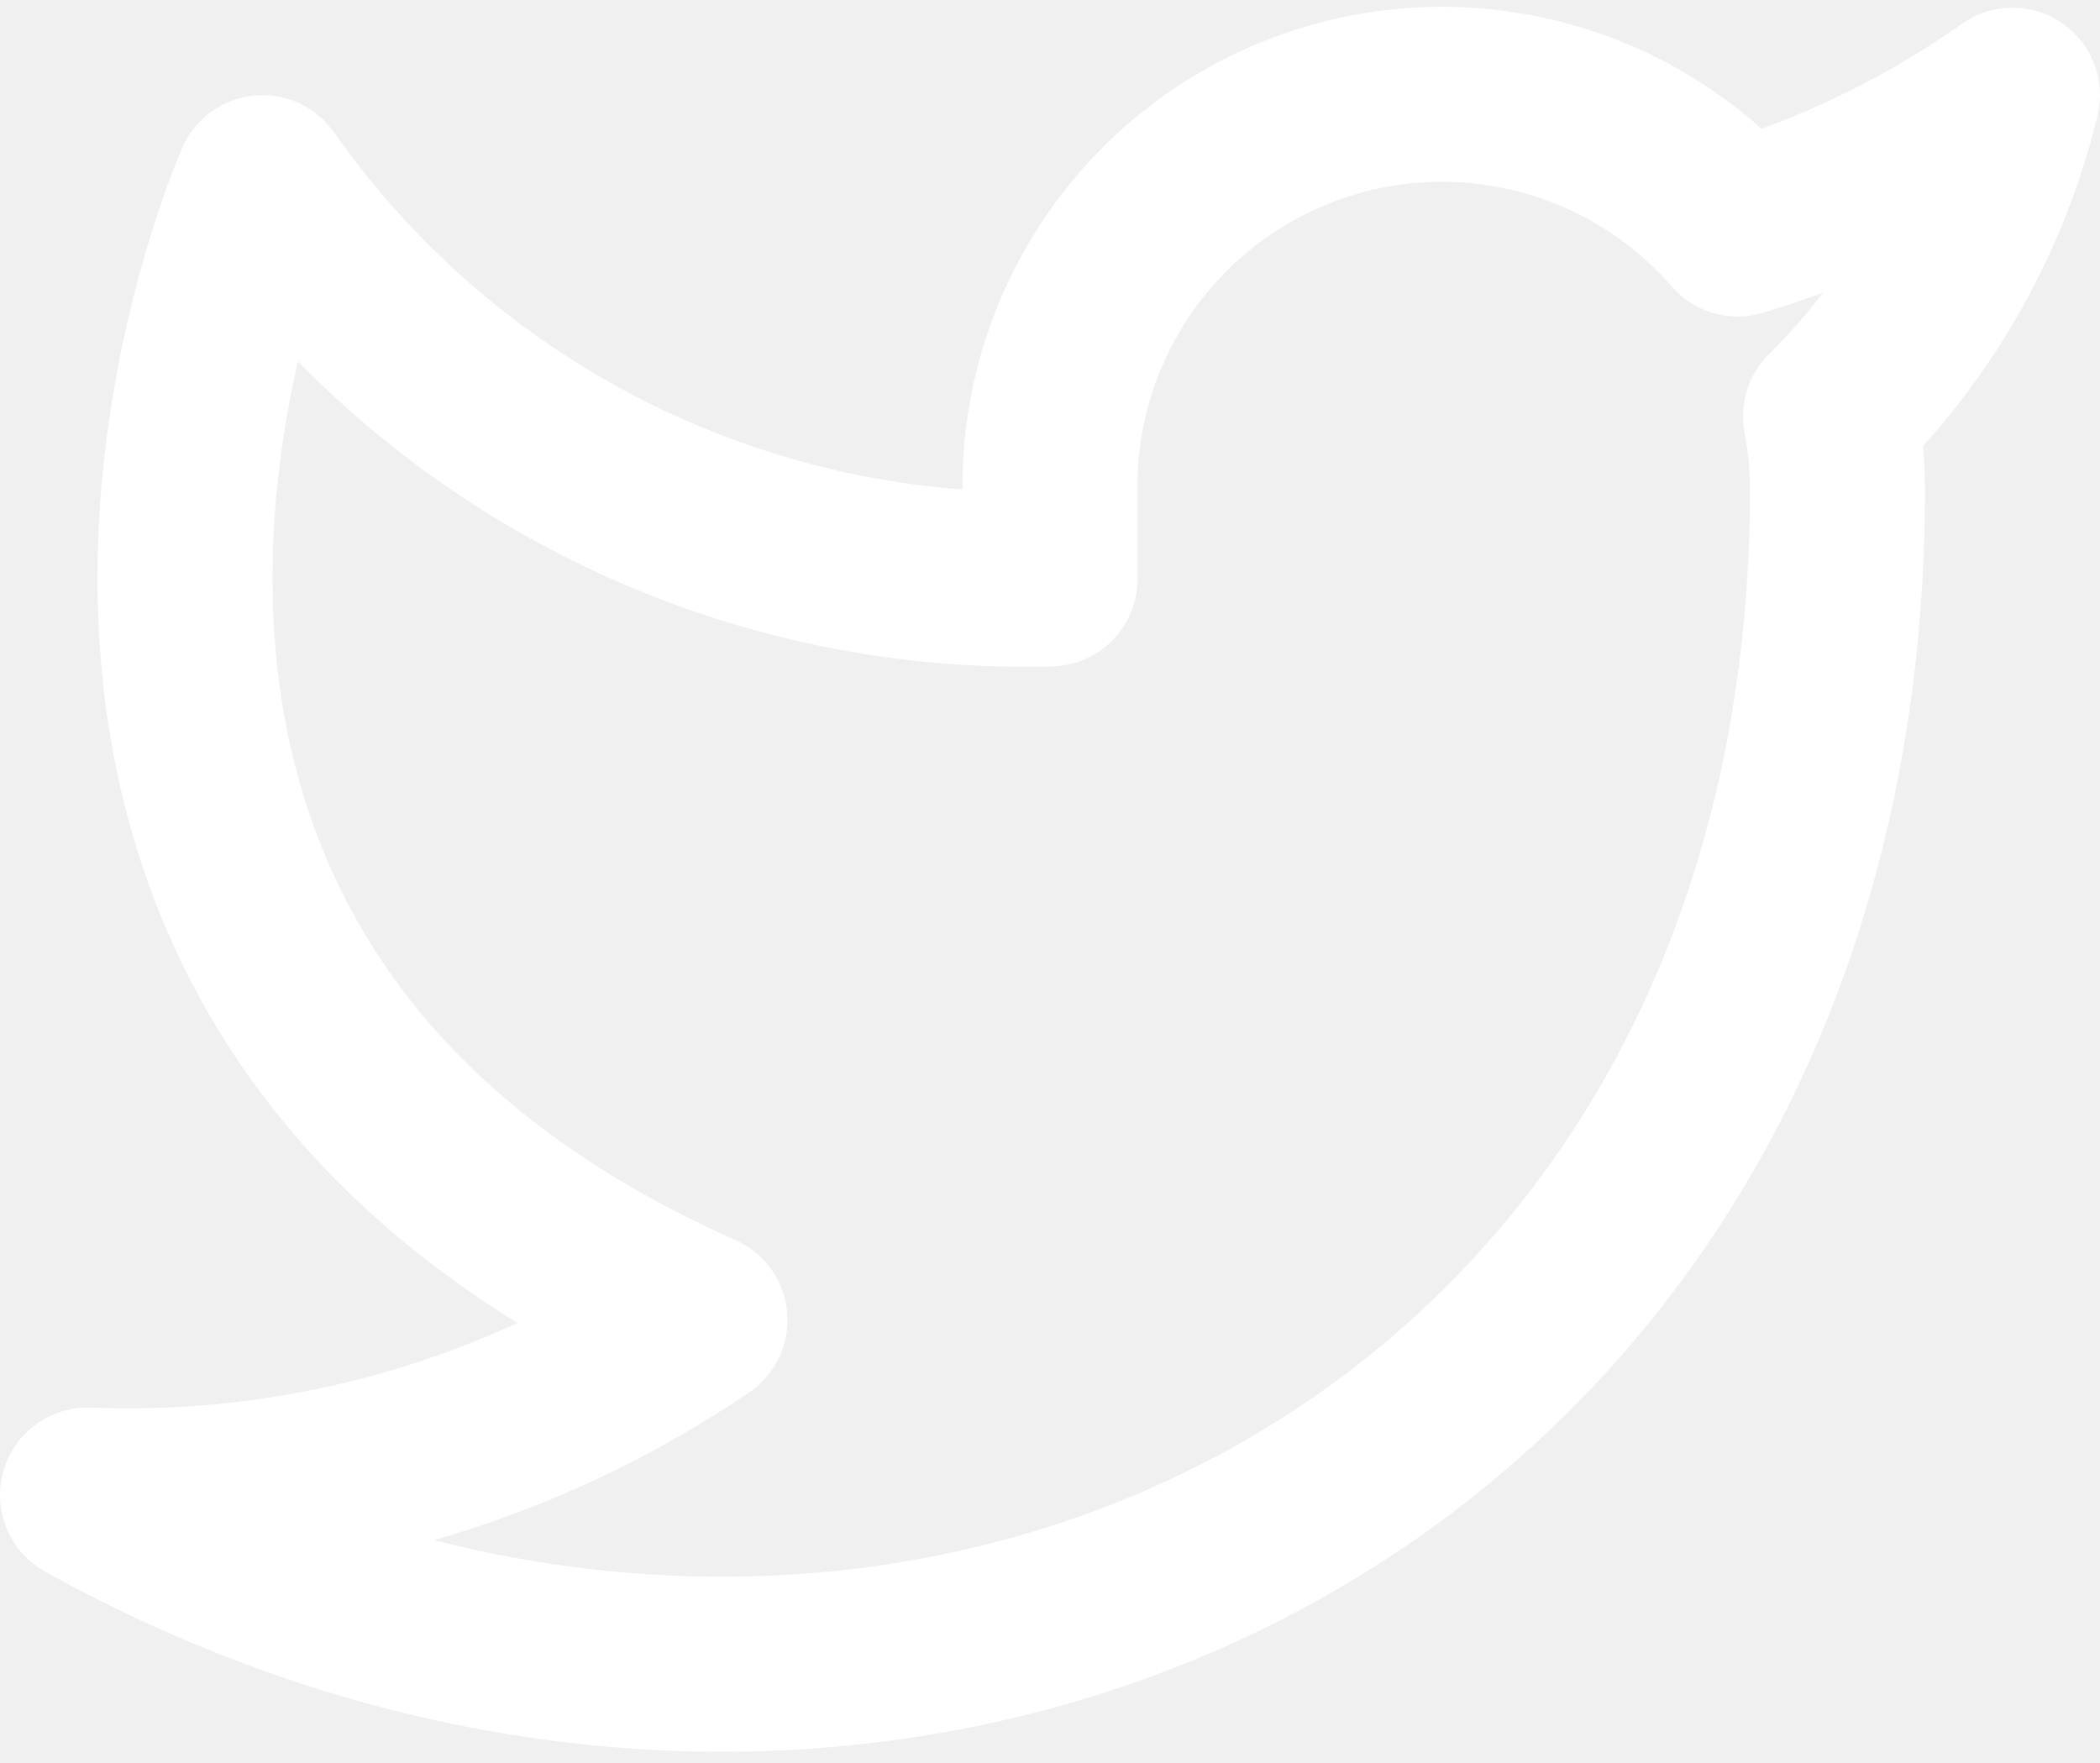
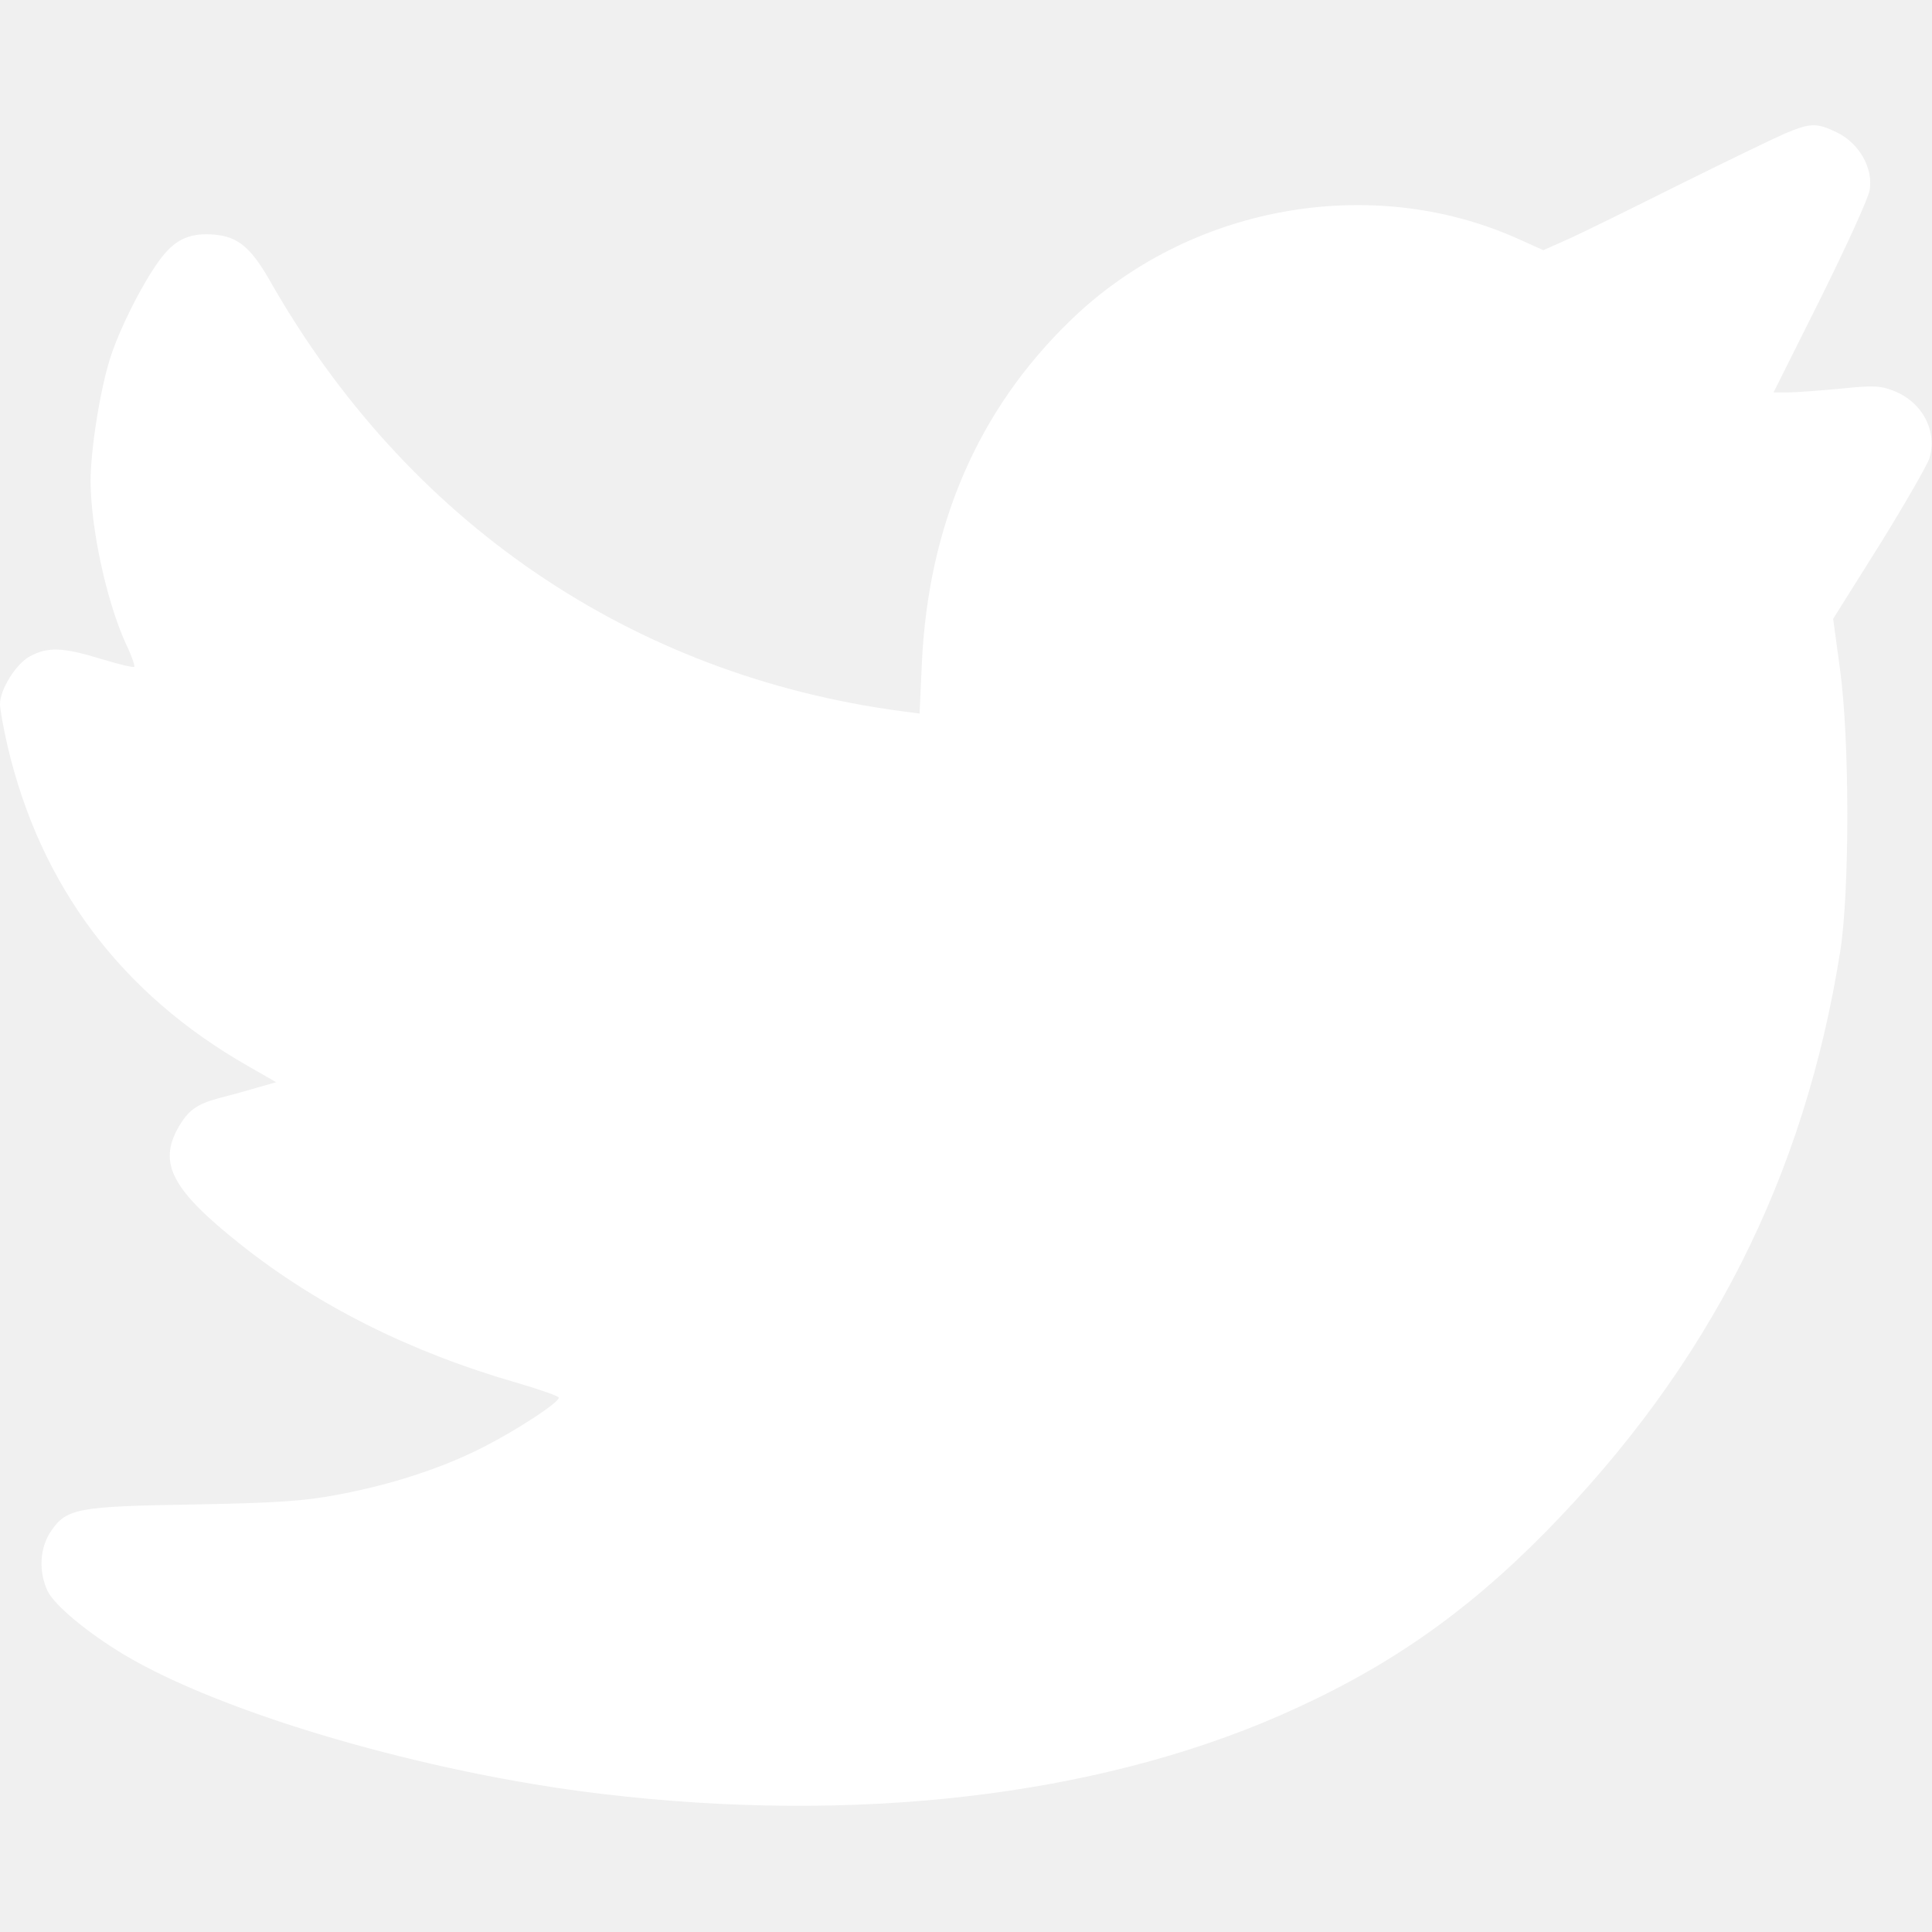
- <svg xmlns="http://www.w3.org/2000/svg" width="24" height="20.142">
-   <path d="M23 3a10.9 10.9 0 0 1-3.14 1.53 4.48 4.48 0 0 0-7.86 3v1A10.66 10.66 0 0 1 3 4s-4 9 5 13a11.64 11.64 0 0 1-7 2c9 5 20 0 20-11.5a4.5 4.5 0 0 0-.08-.83A7.72 7.72 0 0 0 23 3z" transform="translate(0 -1.912)" style="fill:none;stroke:#fff;stroke-linecap:round;stroke-linejoin:round;stroke-width:2px" />
+ <svg xmlns="http://www.w3.org/2000/svg" version="1.1" id="Layer_1" x="0px" y="0px" width="512px" height="512px" viewBox="0 0 512 512" style="enable-background:new 0 0 512 512;" xml:space="preserve">
+   <style type="text/css">
+ 	.st0{fill:#FFFFFF;}
+ </style>
+   <g transform="translate(0,512) scale(0.1,-0.1)">
+     <path class="st0" d="M4730,4766c-30-13-158-75-285-138c-126-63-258-128-292-143l-63-28l-69,31c-390,174-872,86-1184-217   c-245-237-377-542-394-909l-6-133l-46,6c-717,95-1314,502-1678,1145c-48,83-82,112-142,118c-64,6-103-10-141-58   c-43-54-107-177-135-260c-28-82-55-249-55-336c1-126,42-317,94-431c15-31,24-58,22-60c-2-3-43,7-89,21c-101,31-140,32-187,7   c-37-19-80-88-80-127c0-13,9-63,20-111c87-371,302-657,637-848l75-43l-53-15c-30-9-74-21-98-27c-60-16-83-33-109-79   c-53-95-16-165,167-310c203-161,448-284,729-365c62-18,113-36,113-40c0-13-110-85-200-131c-110-56-242-99-385-126   c-90-17-162-22-381-26c-308-5-339-10-380-71c-30-44-33-107-9-158c18-38,105-110,201-168c262-157,803-315,1268-370   c670-80,1304-7,1795,207c279,122,488,266,707,488c433,442,685,939,780,1539c25,161,25,560-1,748l-18,132l123,196   c67,108,126,211,132,229c22,72-18,149-94,179c-35,14-55,15-141,6c-55-5-118-10-139-10h-39l125,250c68,137,127,266,130,287   c9,57-27,122-85,151C4815,4795,4799,4795,4730,4766z" />
+   </g>
</svg>
